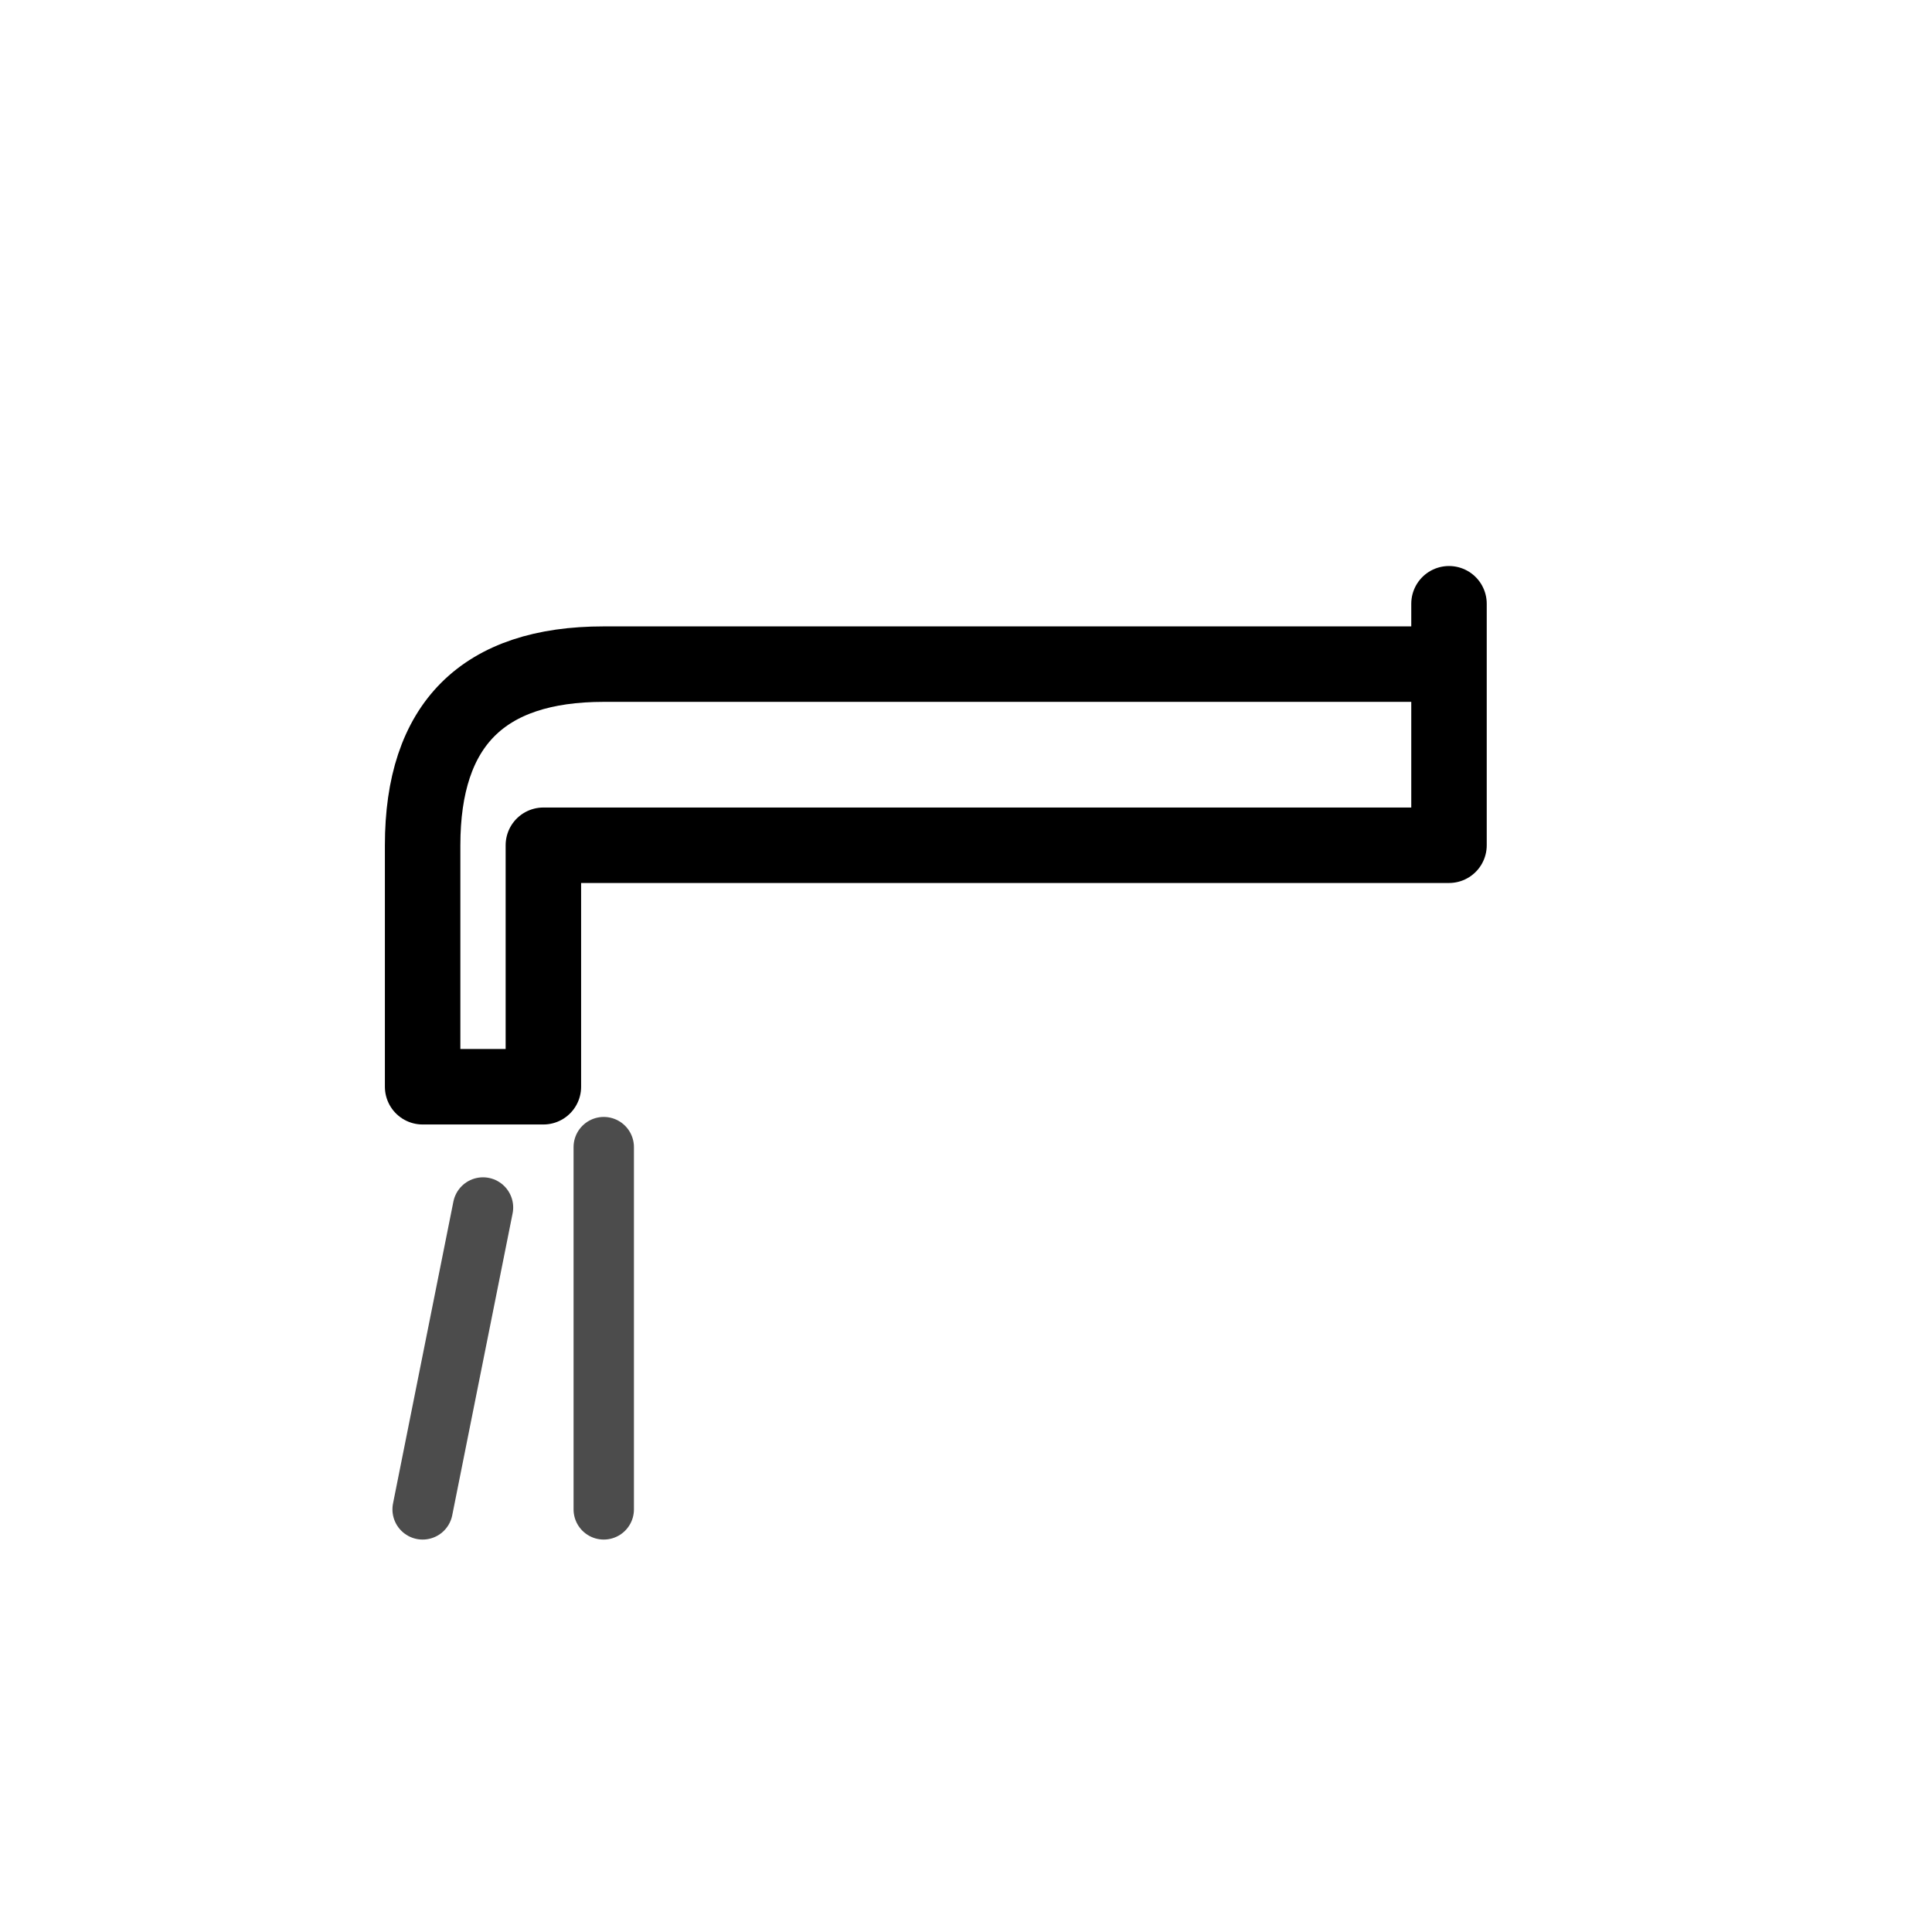
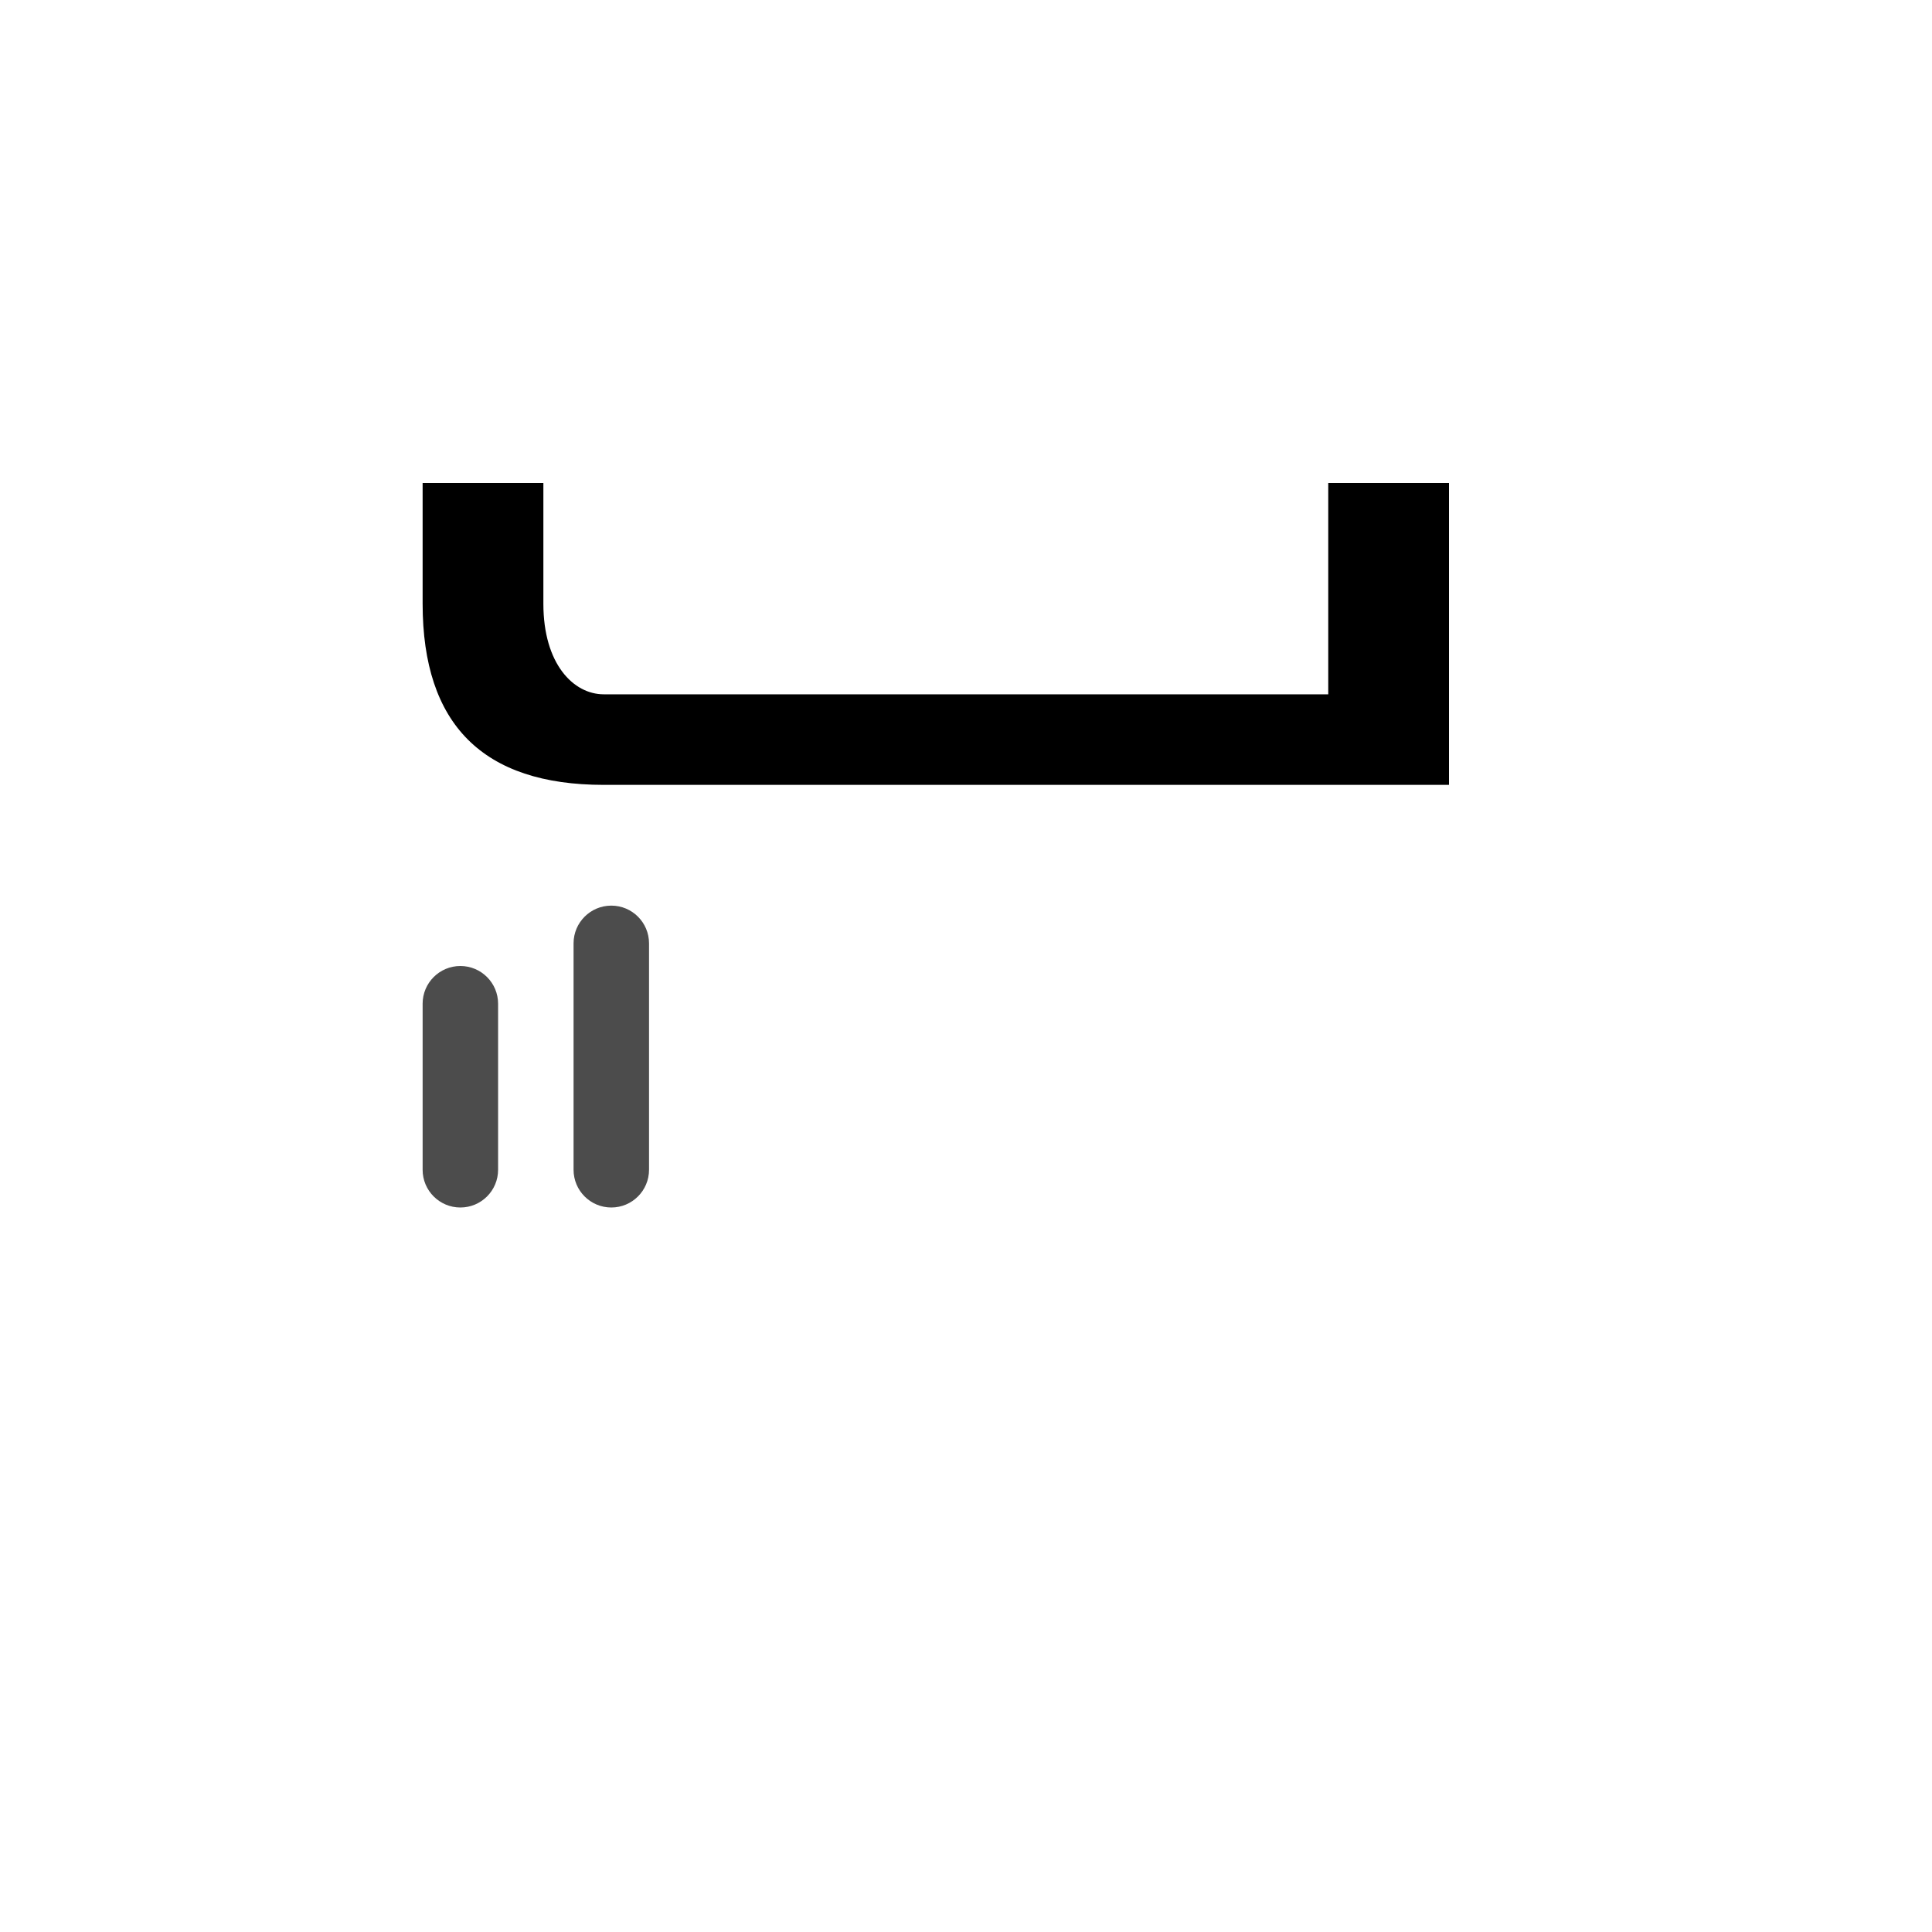
<svg xmlns="http://www.w3.org/2000/svg" width="64" height="64" viewBox="0 0 64 64">
-   <path d="M48 20 L48 28 L18 28 L18 36 L14 36 L14 28 Q14 22 20 22 L48 22 Z" fill="none" stroke="currentColor" stroke-width="2.5" stroke-linejoin="round" />
-   <line x1="16" y1="40" x2="14" y2="50" stroke="currentColor" stroke-width="2" stroke-linecap="round" opacity="0.7" />
-   <line x1="20" y1="38" x2="20" y2="50" stroke="currentColor" stroke-width="2" stroke-linecap="round" opacity="0.7" />
+   <path d="M48 16 L48 26 L20 26 C16 26 14 24 14 20 L14 16 L18 16 L18 20 C18 22 19 23 20 23 L44 23 L44 16 Z" fill="black" />
+   <rect x="14" y="32" width="2.5" height="8" rx="1.25" fill="black" opacity="0.7" />
+   <rect x="19" y="30" width="2.5" height="10" rx="1.25" fill="black" opacity="0.7" />
</svg>
